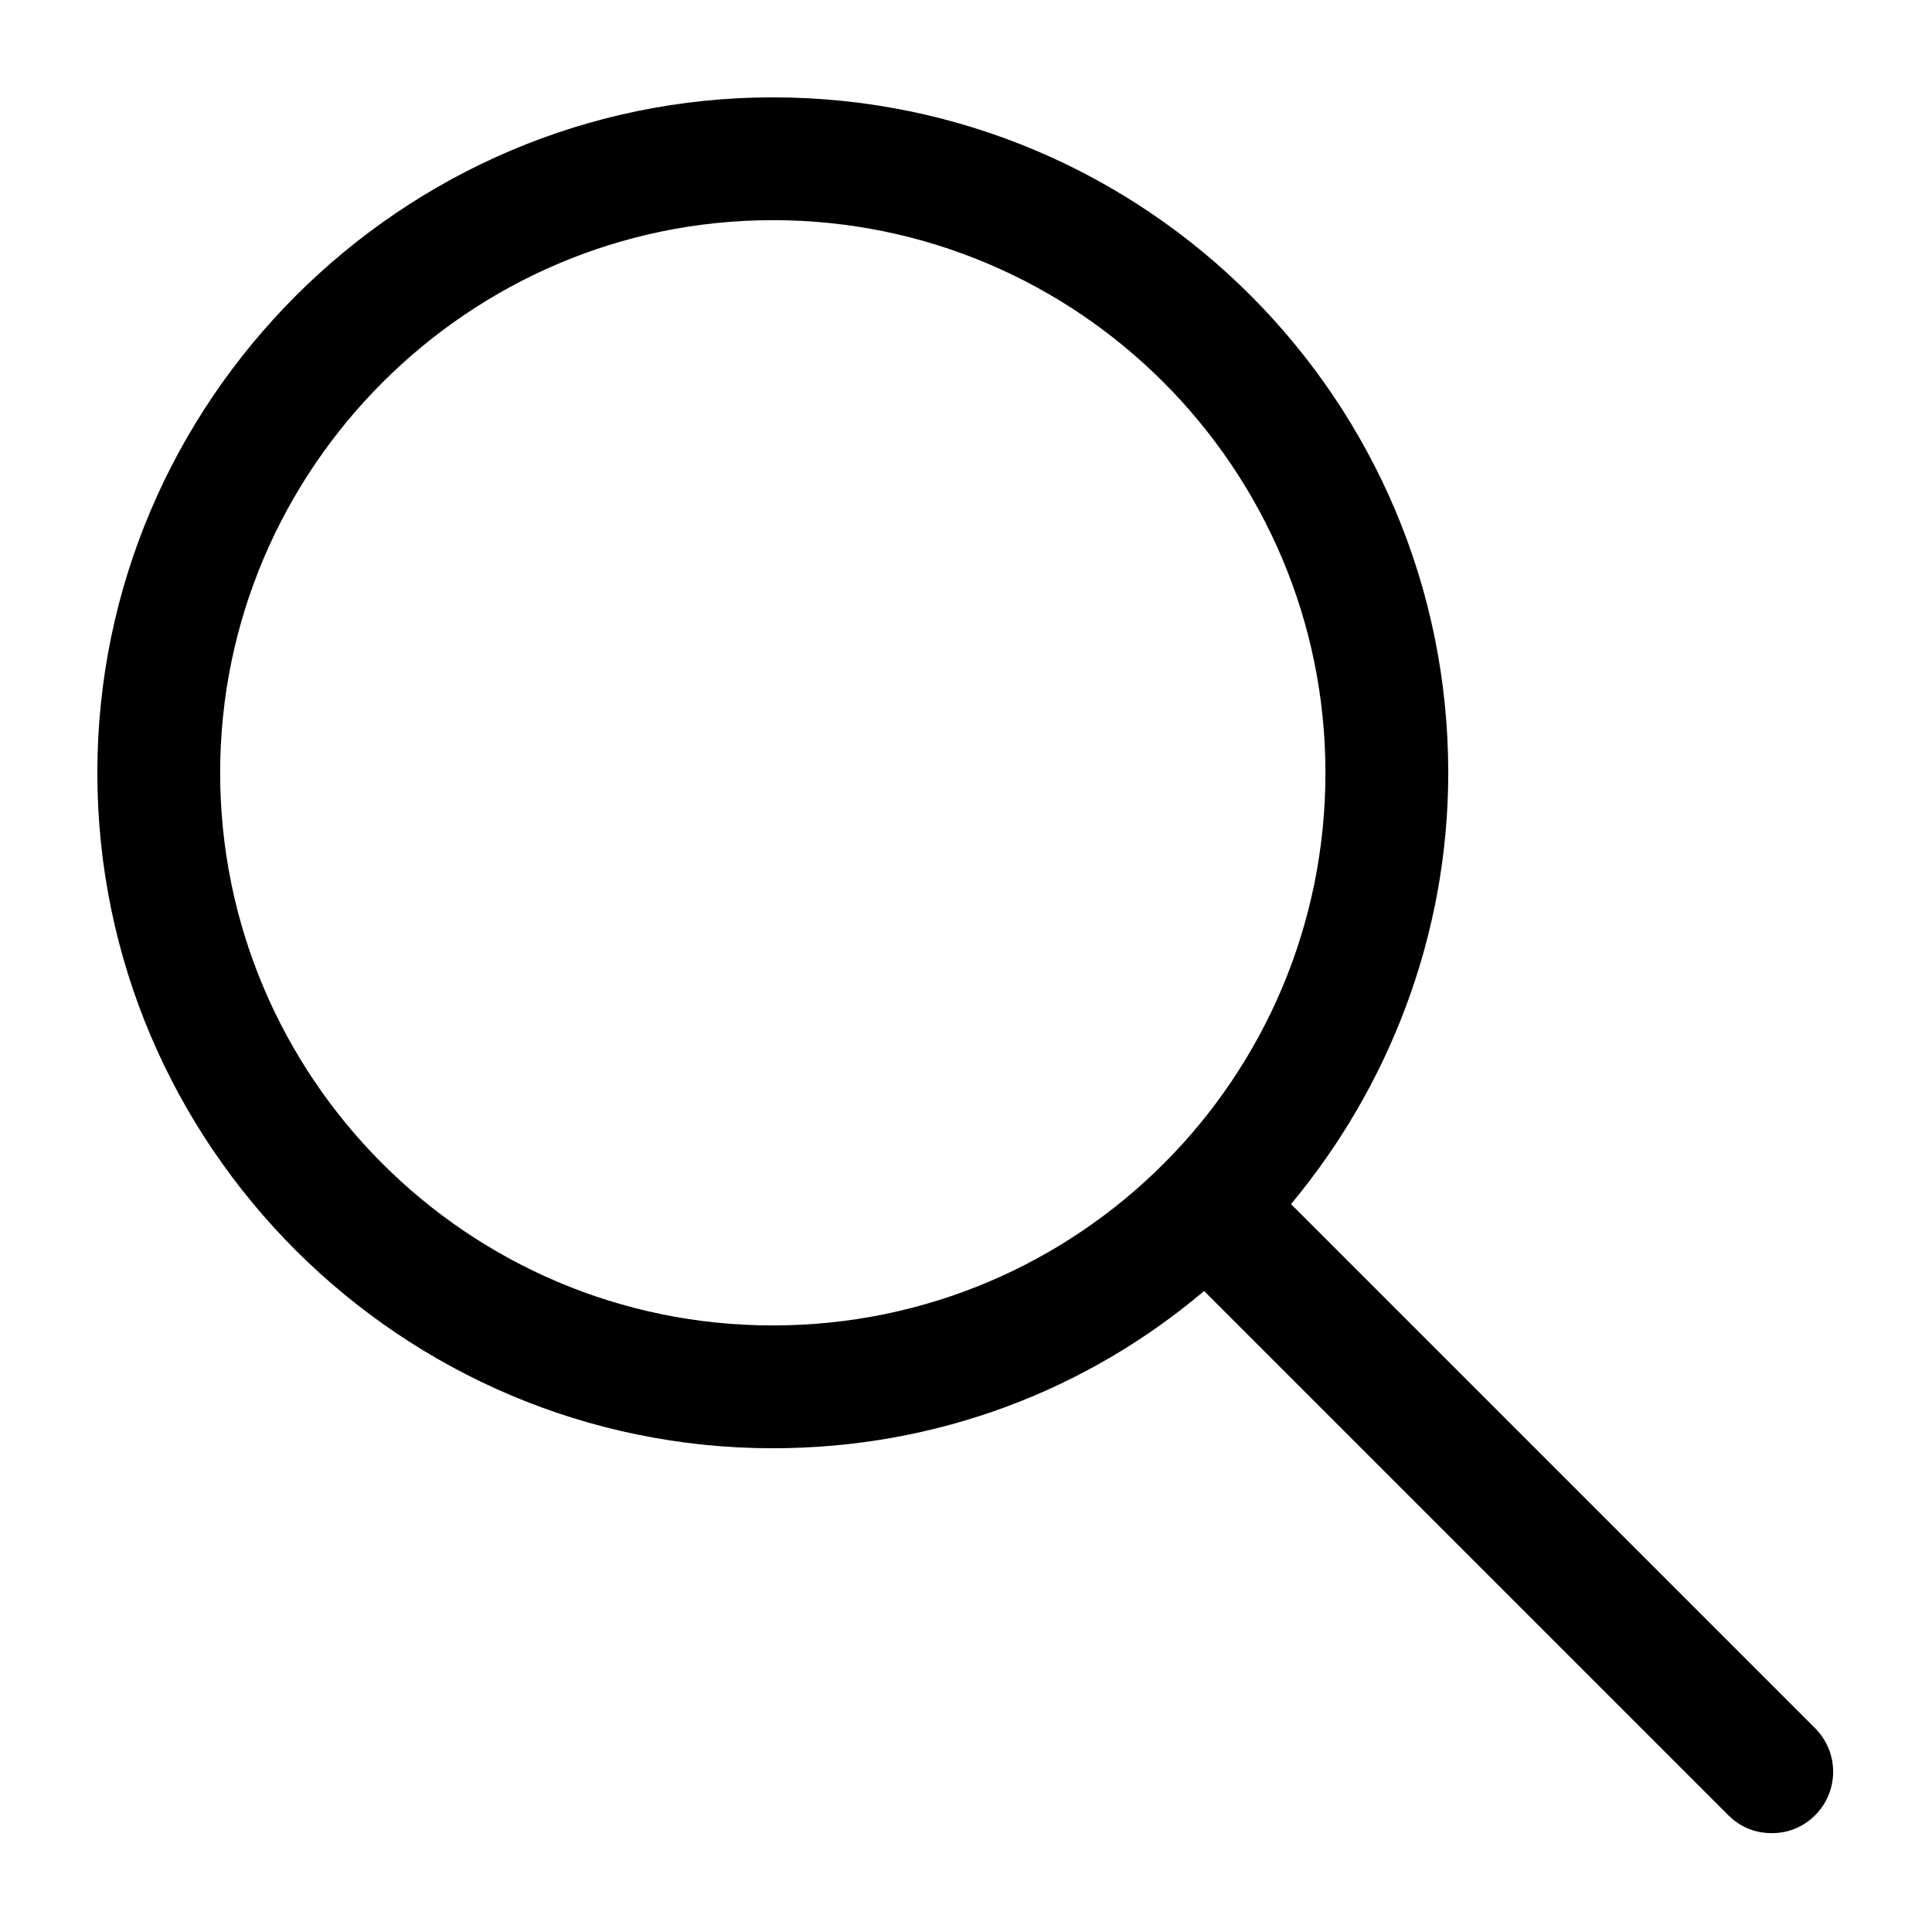
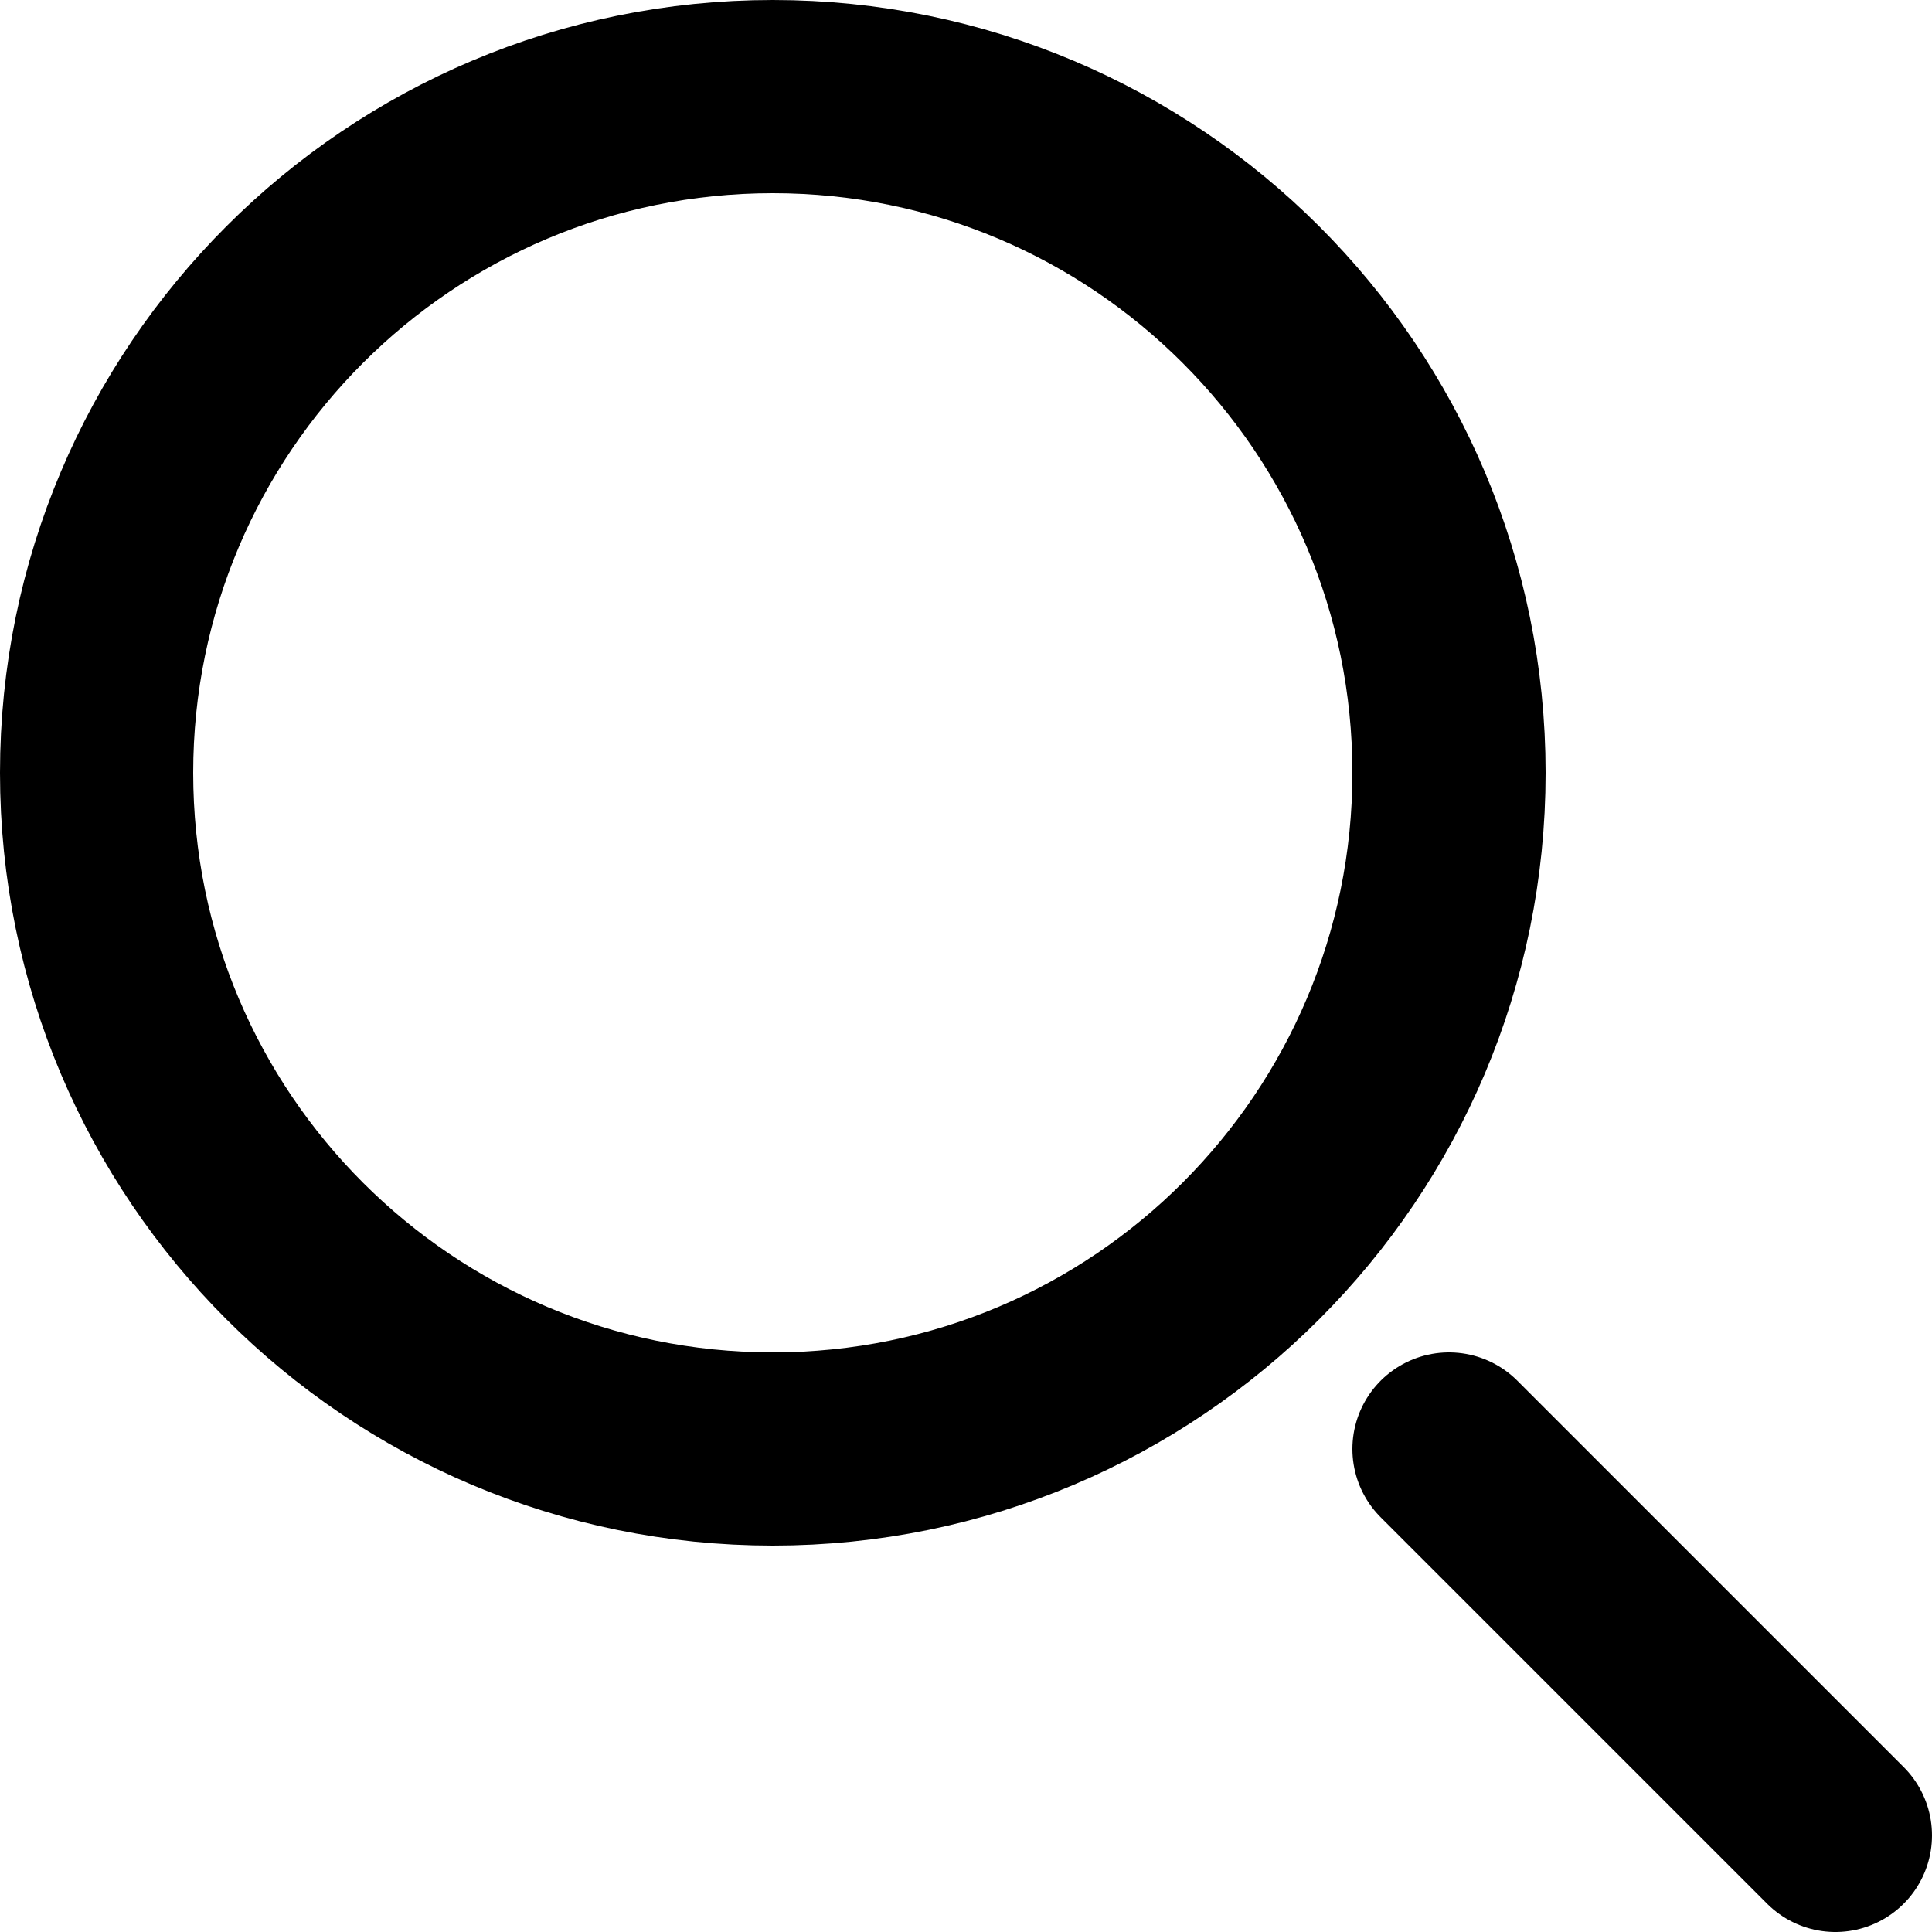
- <svg xmlns="http://www.w3.org/2000/svg" version="1.1" viewBox="0 0 129 129" enable-background="new 0 0 129 129">
-   <g>
-     <path d="M51.6,96.7c11,0,21-3.9,28.8-10.5l35,35c0.8,0.8,1.8,1.2,2.9,1.2s2.1-0.4,2.9-1.2c1.6-1.6,1.6-4.2,0-5.8l-35-35   c6.5-7.8,10.5-17.9,10.5-28.8c0-24.9-20.2-45.1-45.1-45.1C26.8,6.5,6.5,26.8,6.5,51.6C6.5,76.5,26.8,96.7,51.6,96.7z M51.6,14.7   c20.4,0,36.9,16.6,36.9,36.9C88.5,72,72,88.5,51.6,88.5c-20.4,0-36.9-16.6-36.9-36.9C14.7,31.3,31.3,14.7,51.6,14.7z" />
-   </g>
+ <svg xmlns="http://www.w3.org/2000/svg" class="w-6 h-6 text-gray-800 dark:text-white" aria-hidden="true" fill="none" viewBox="0 0 20 20">
+   <path stroke="currentColor" stroke-linecap="round" stroke-linejoin="round" stroke-width="2" d="m19 19-4-4m0-7A7 7 0 1 1 1 8a7 7 0 0 1 14 0Z" />
</svg>
